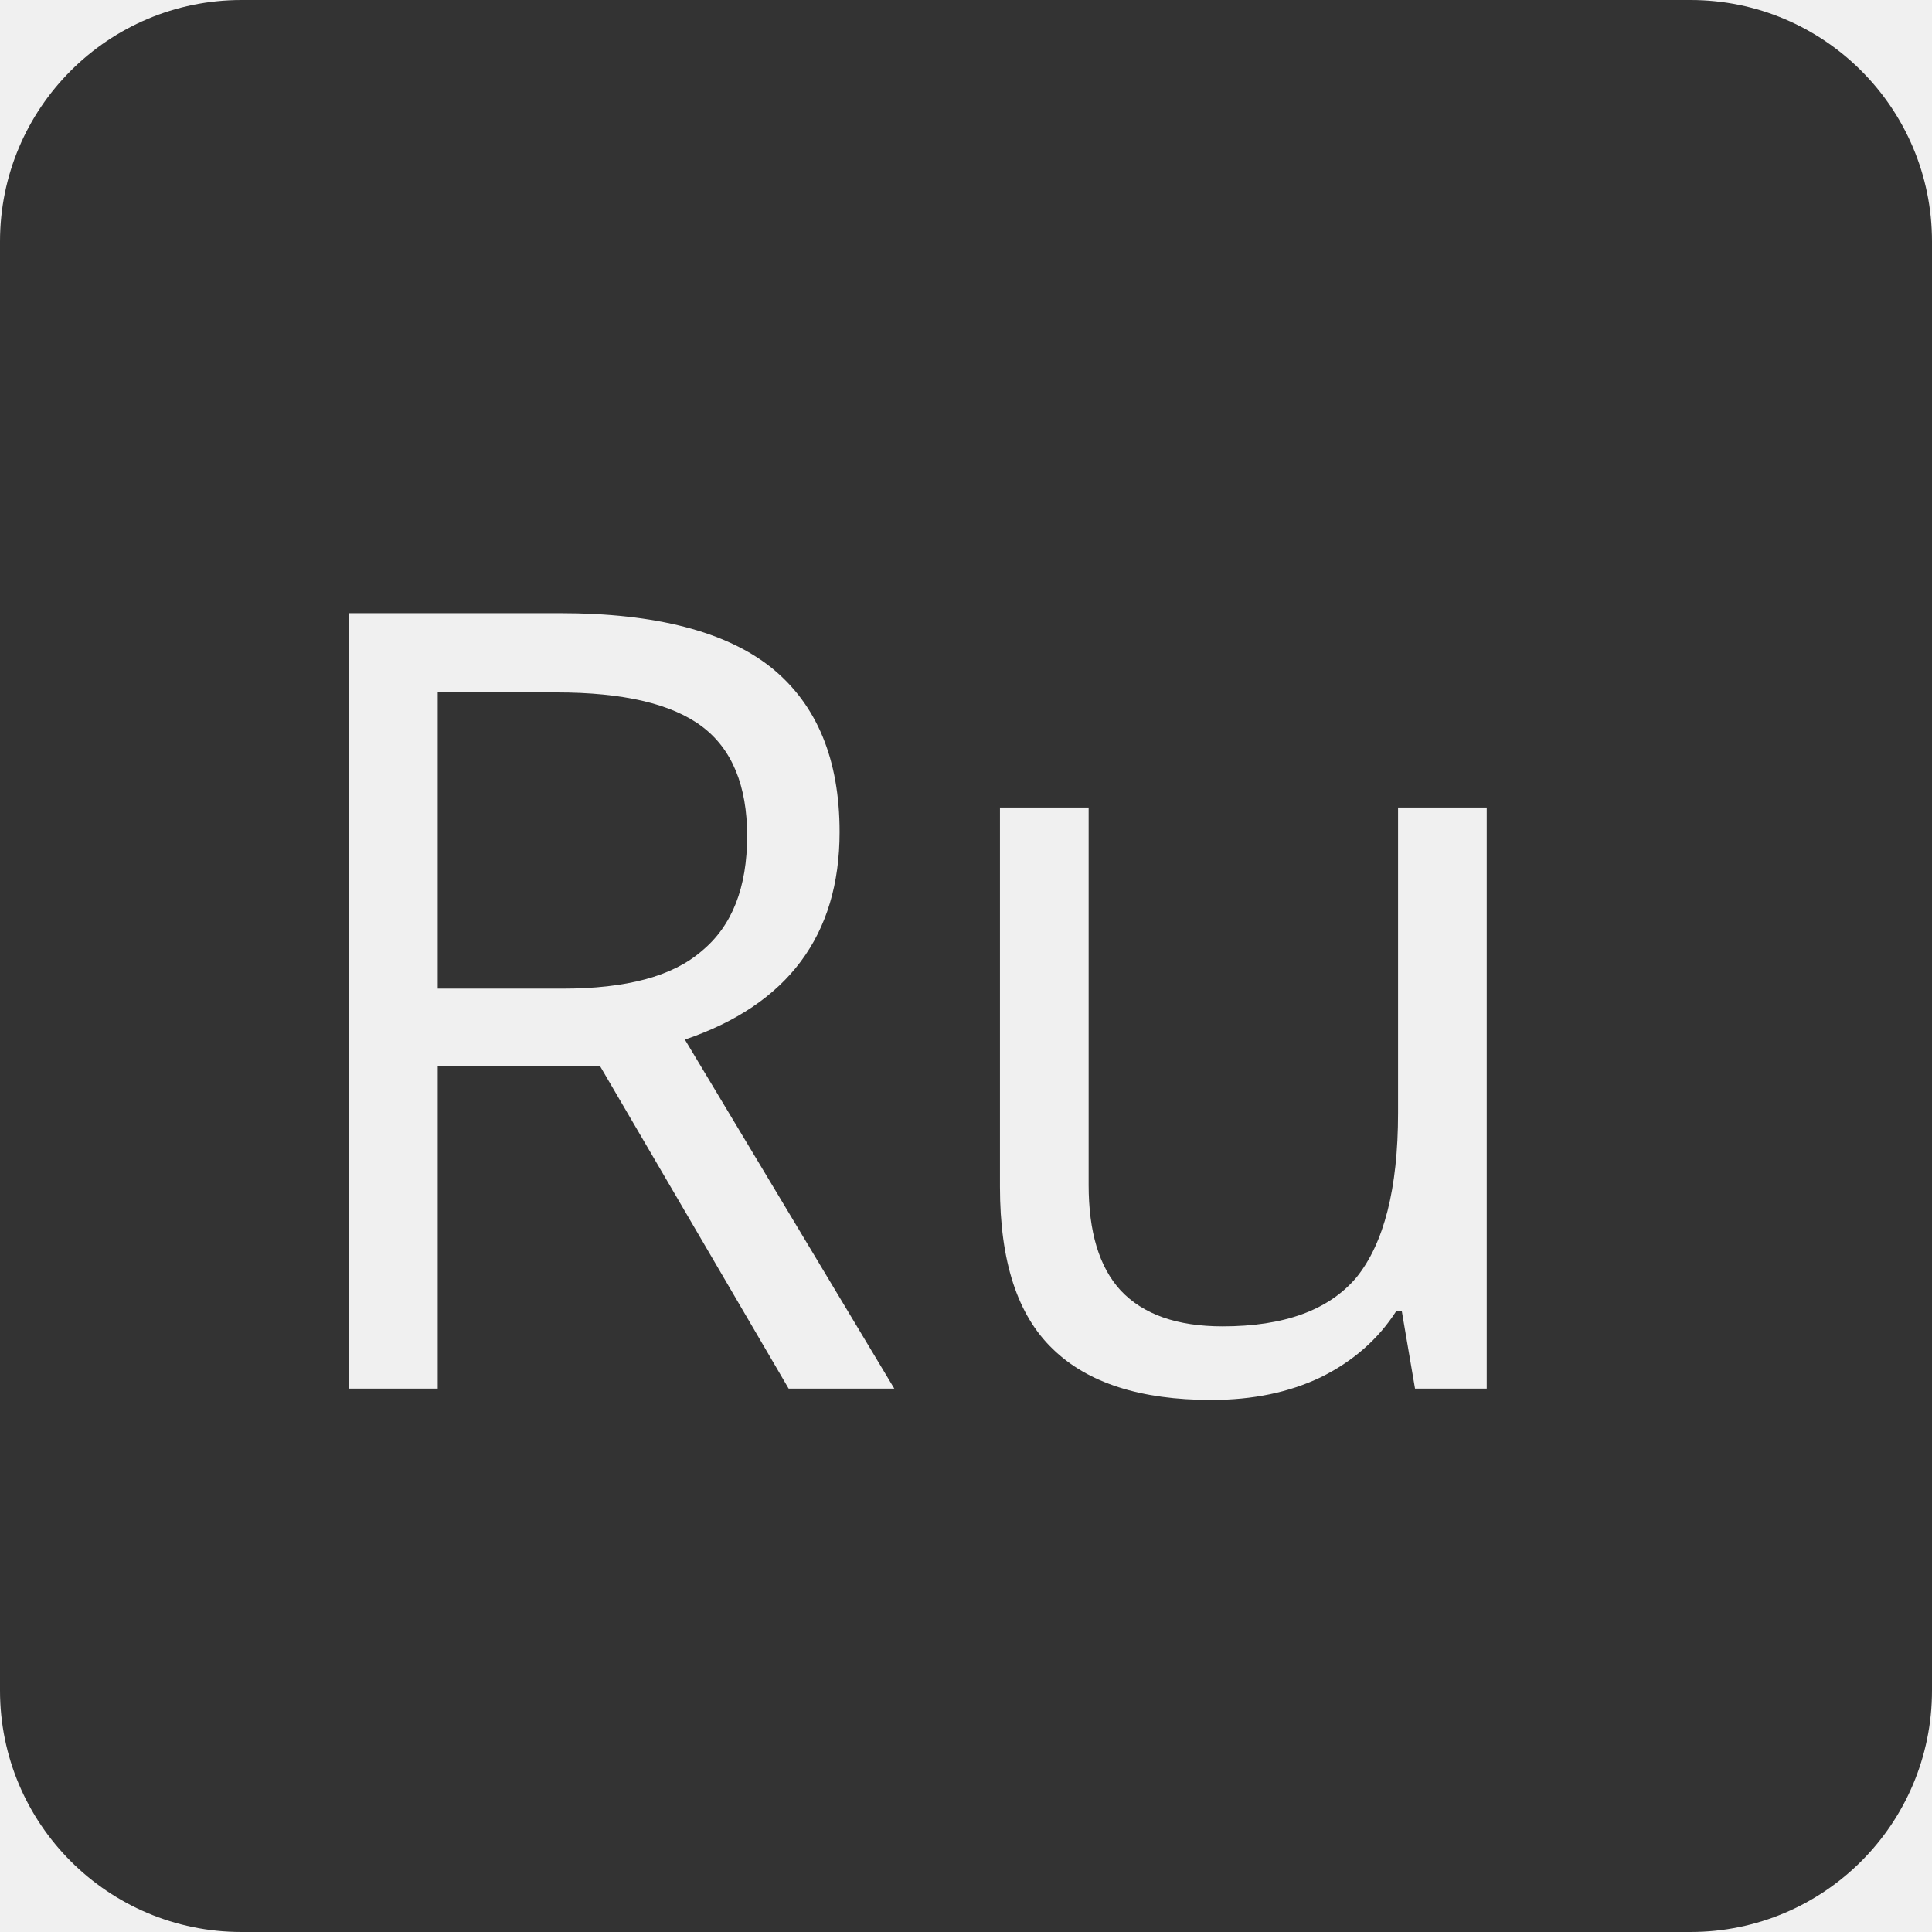
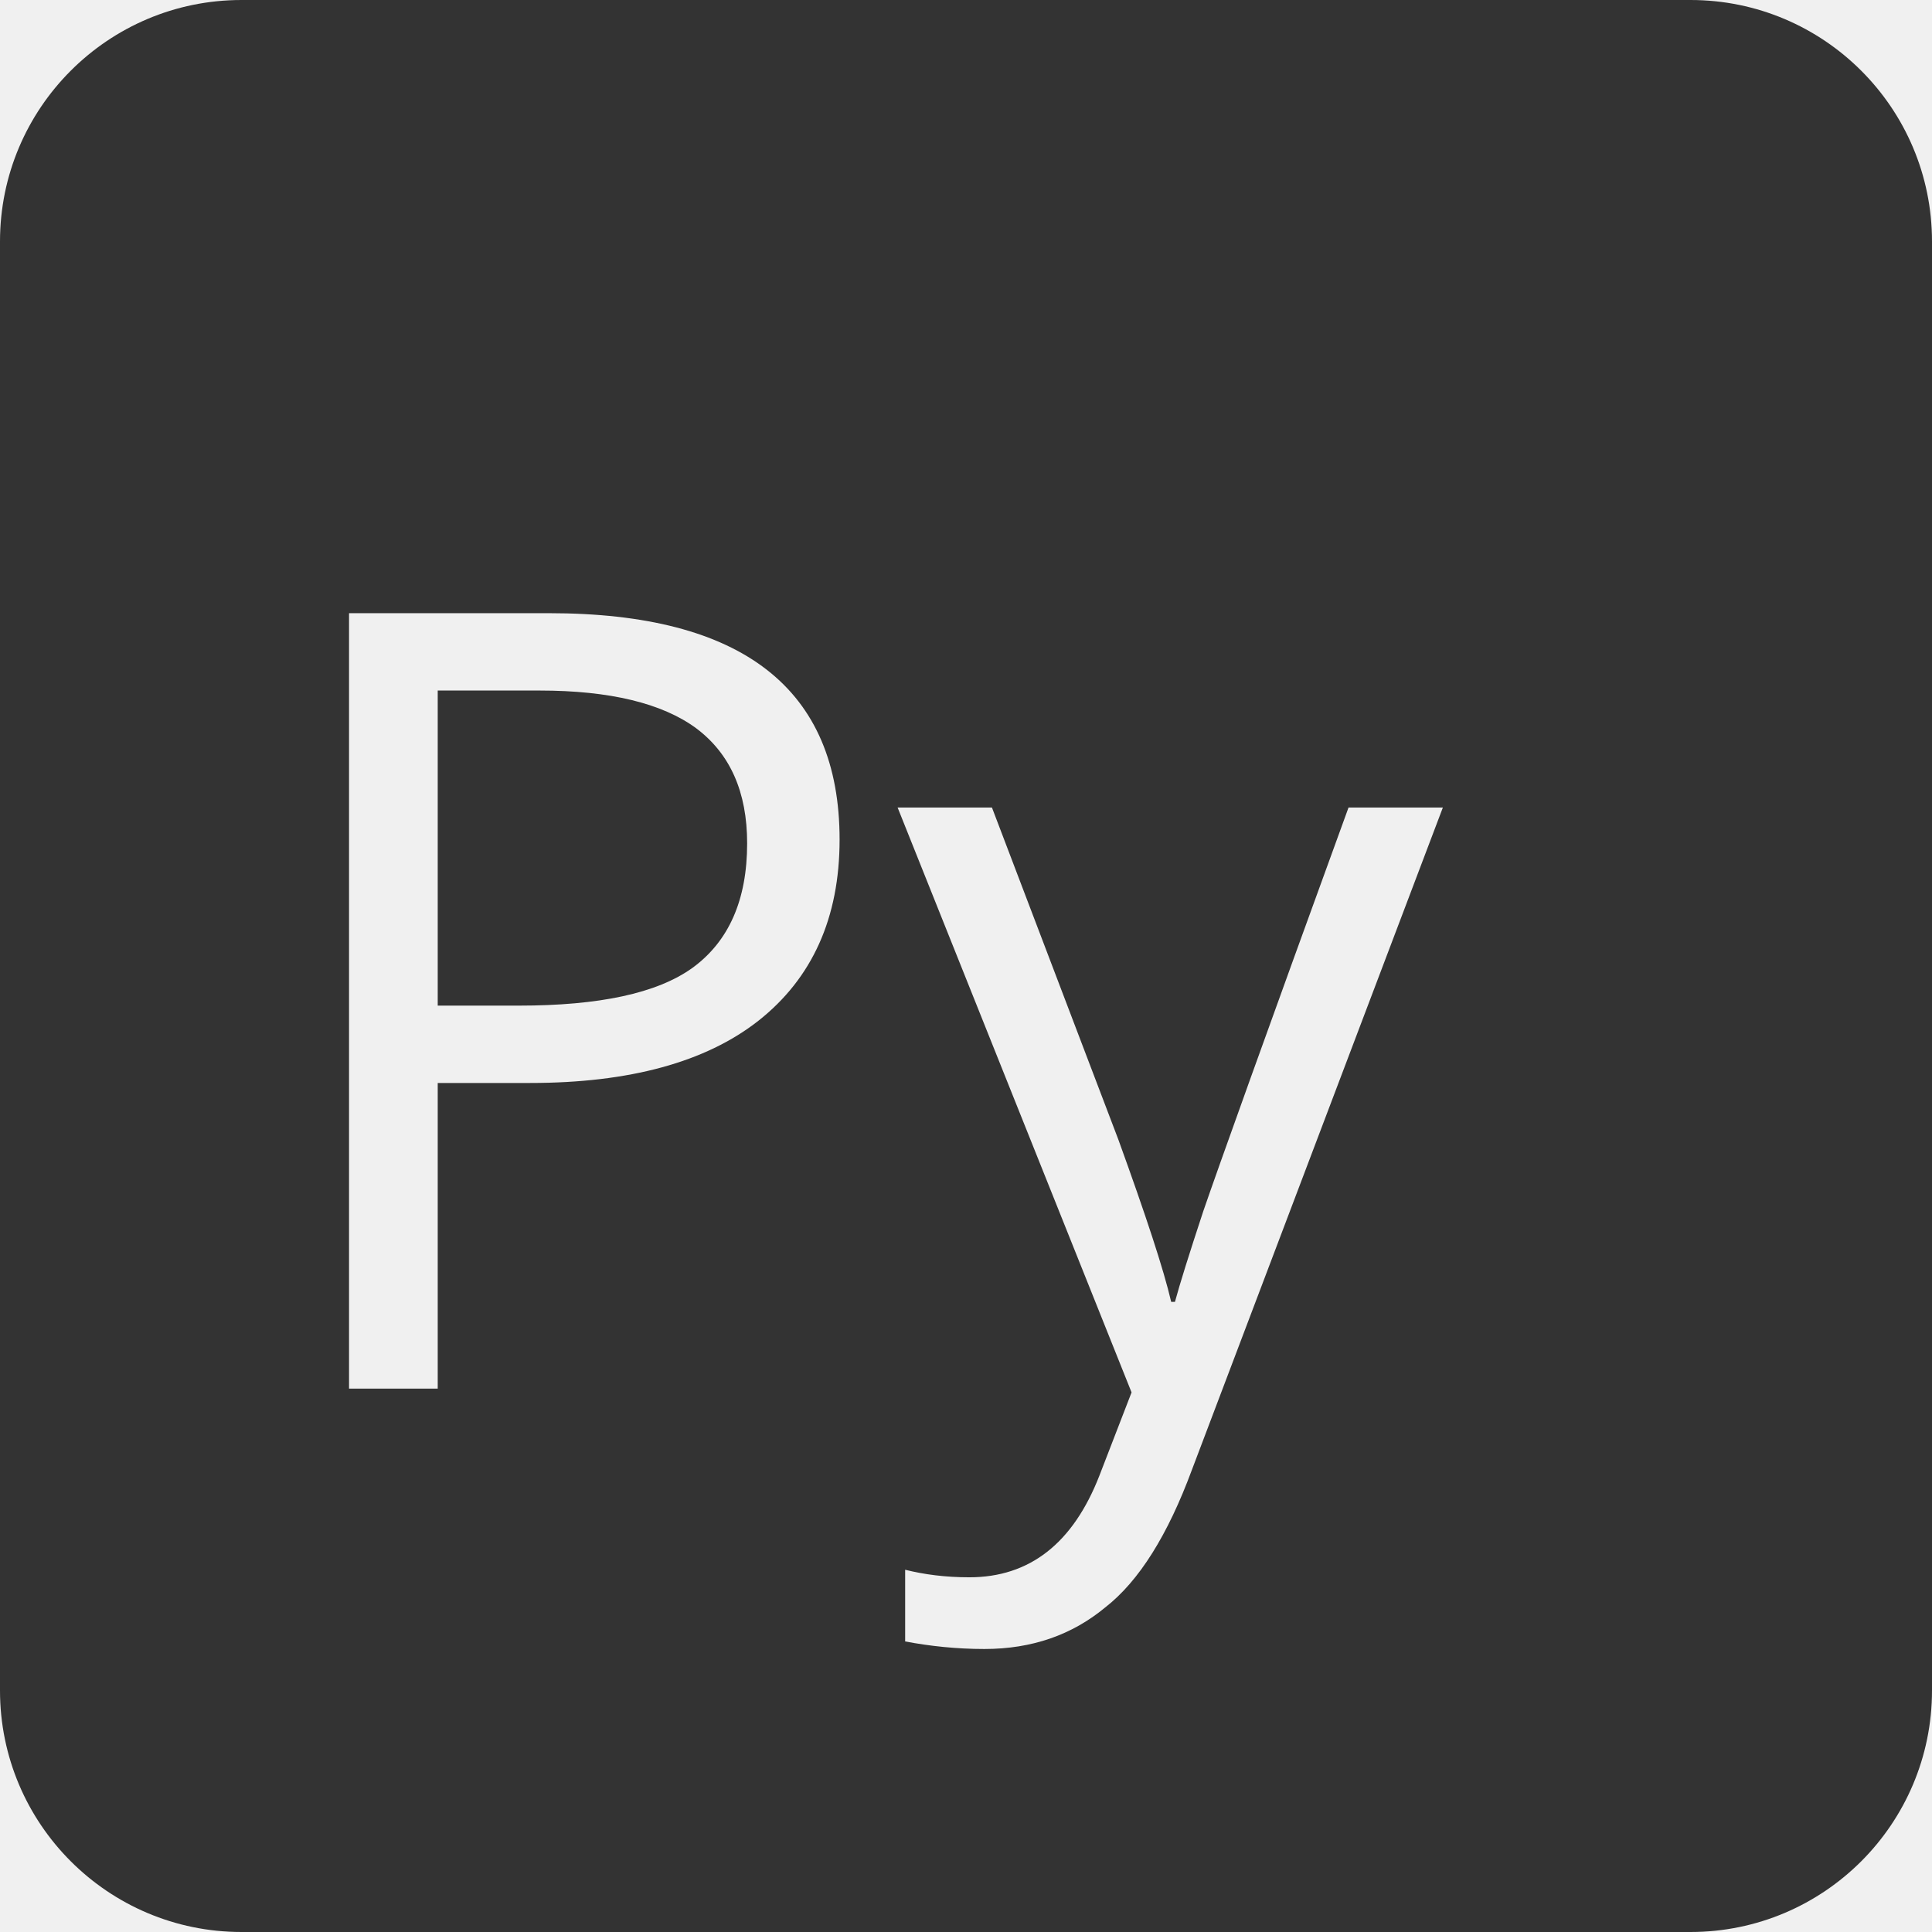
<svg version="1.1" width="16" height="16">
  <defs>
    <mask id="m">
      <rect x="0" y="0" width="16" height="16" style="fill:white" />
-       <text x="2" y="11.5" style="font-family:Open Sans;font-weight:500;font-size:9;fill:black">Ru</text>
+       <text x="2" y="11.5" style="font-family:Open Sans;font-weight:500;font-size:9;fill:black">Ру</text>
    </mask>
  </defs>
  <rect x="0" y="0" width="16" height="16" rx="2" mask="url(#m)" style="fill:#333" />
</svg>
